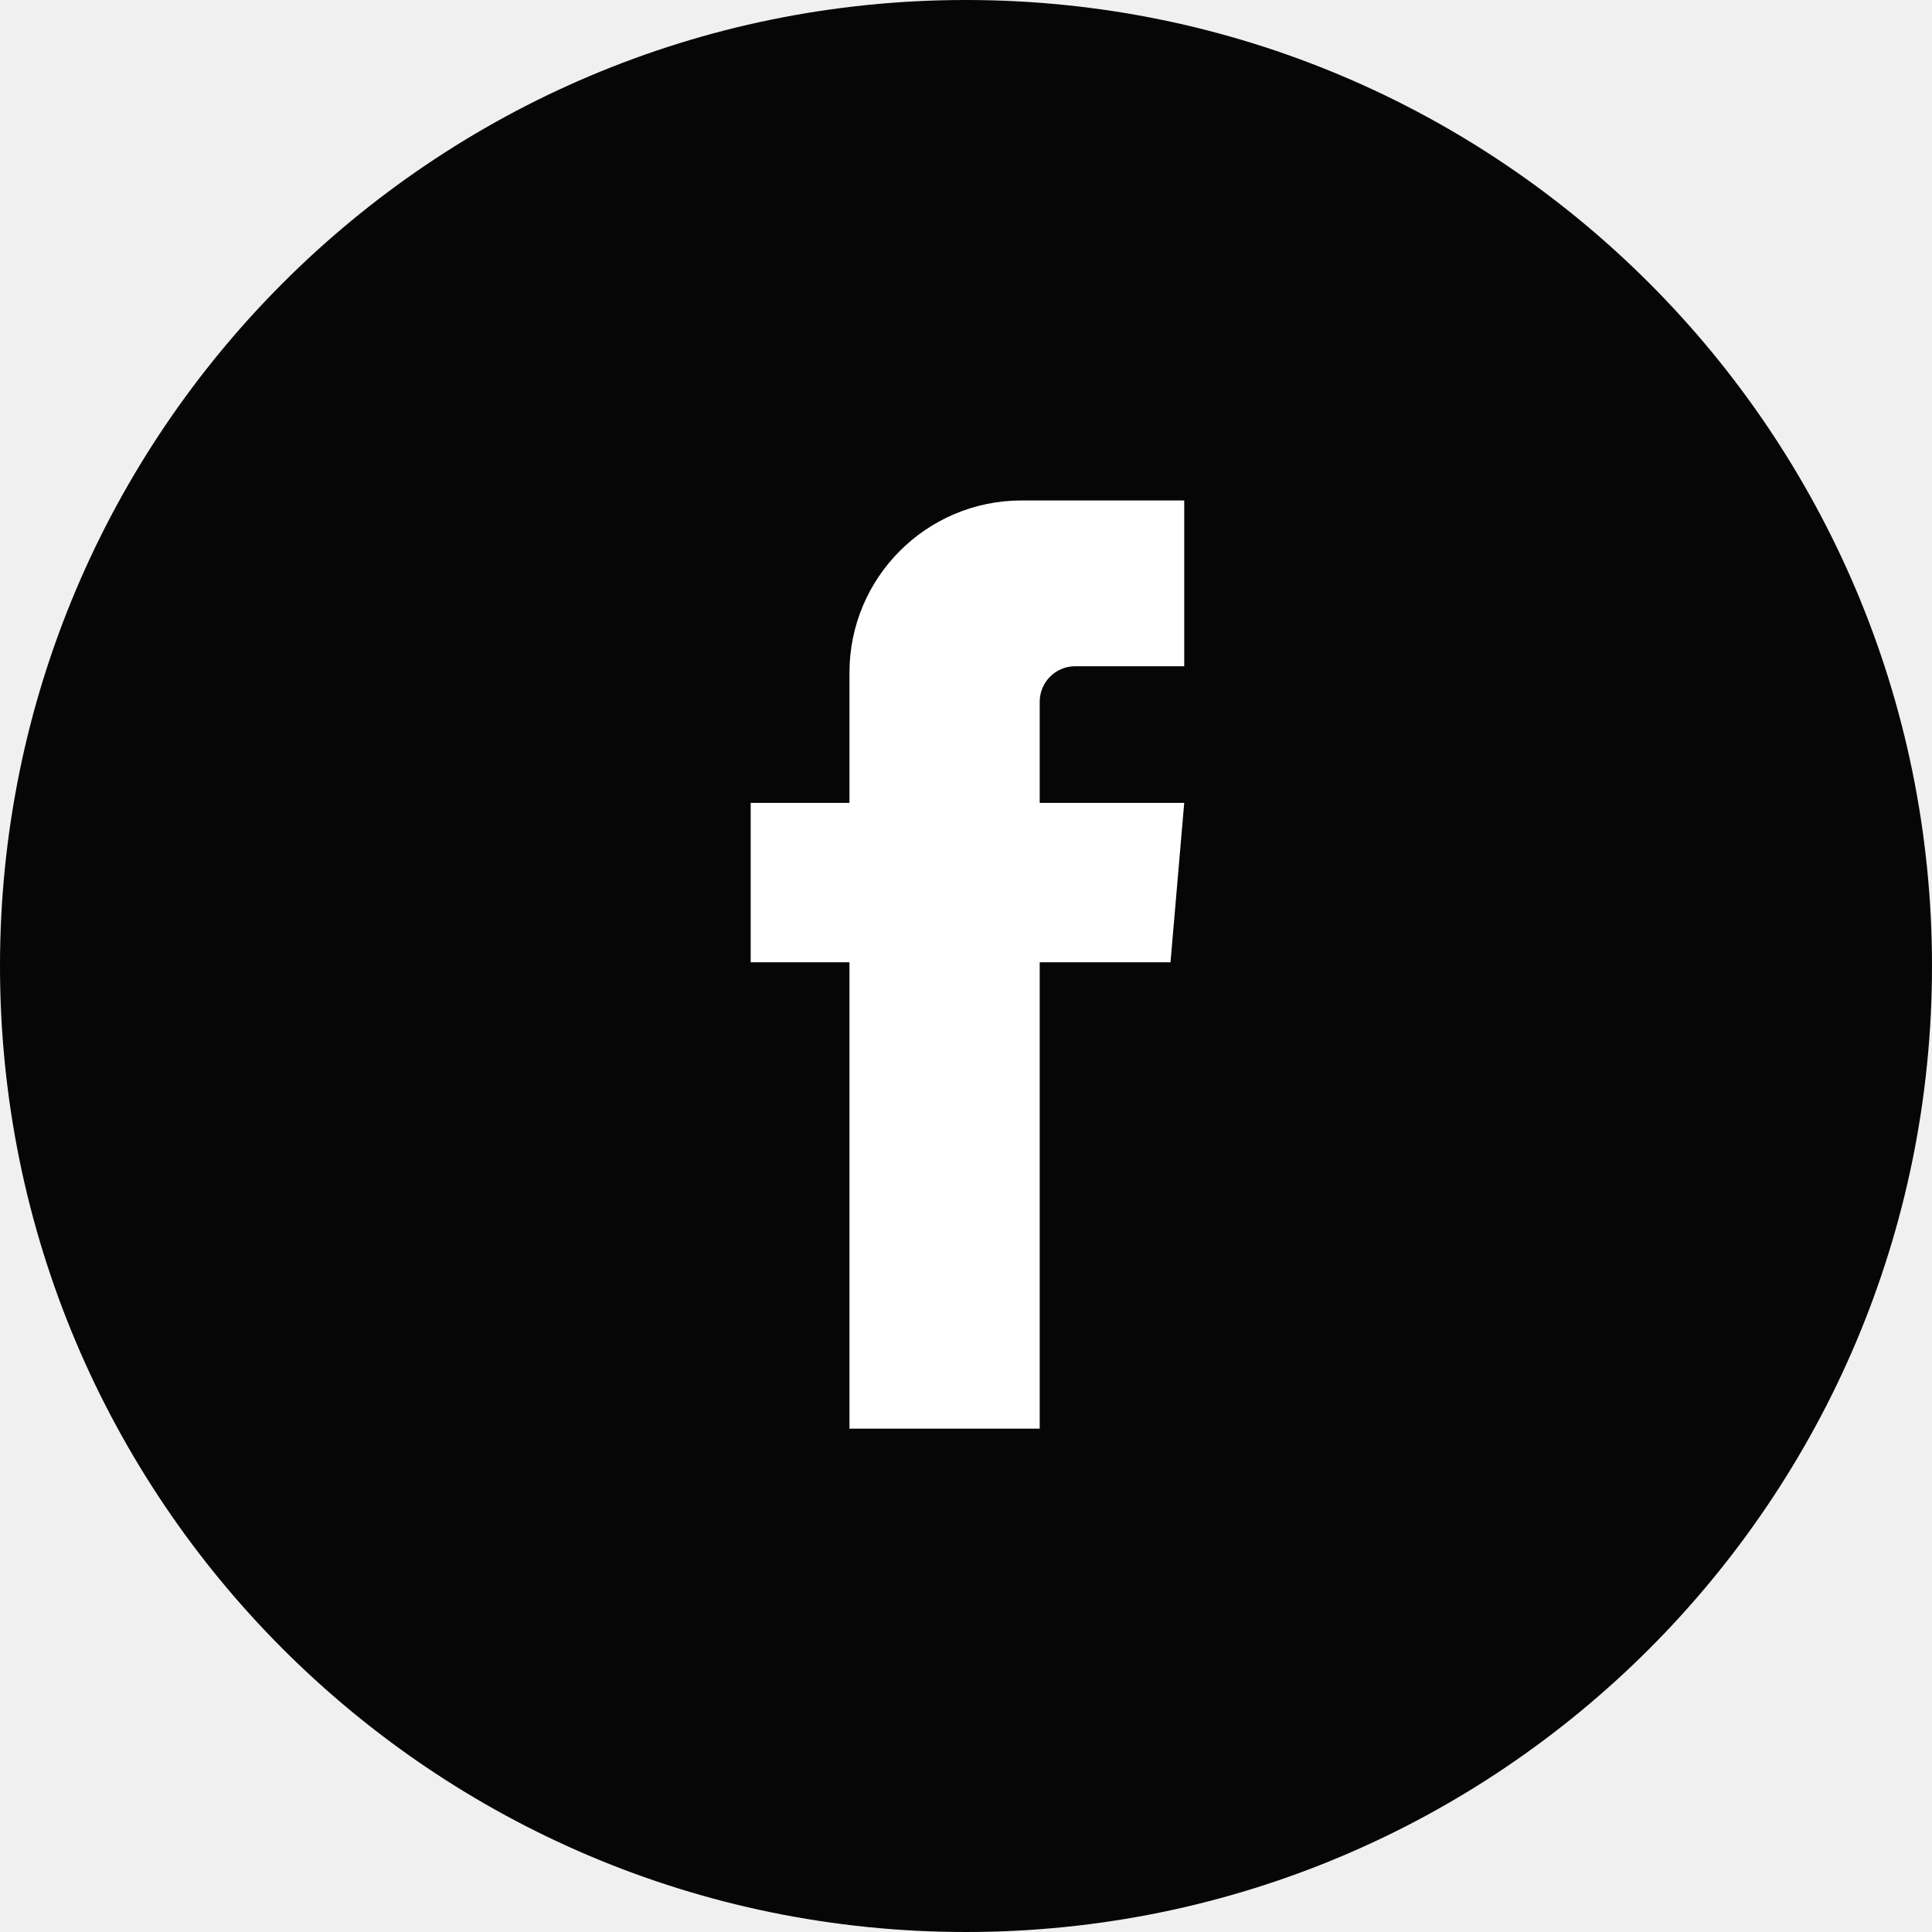
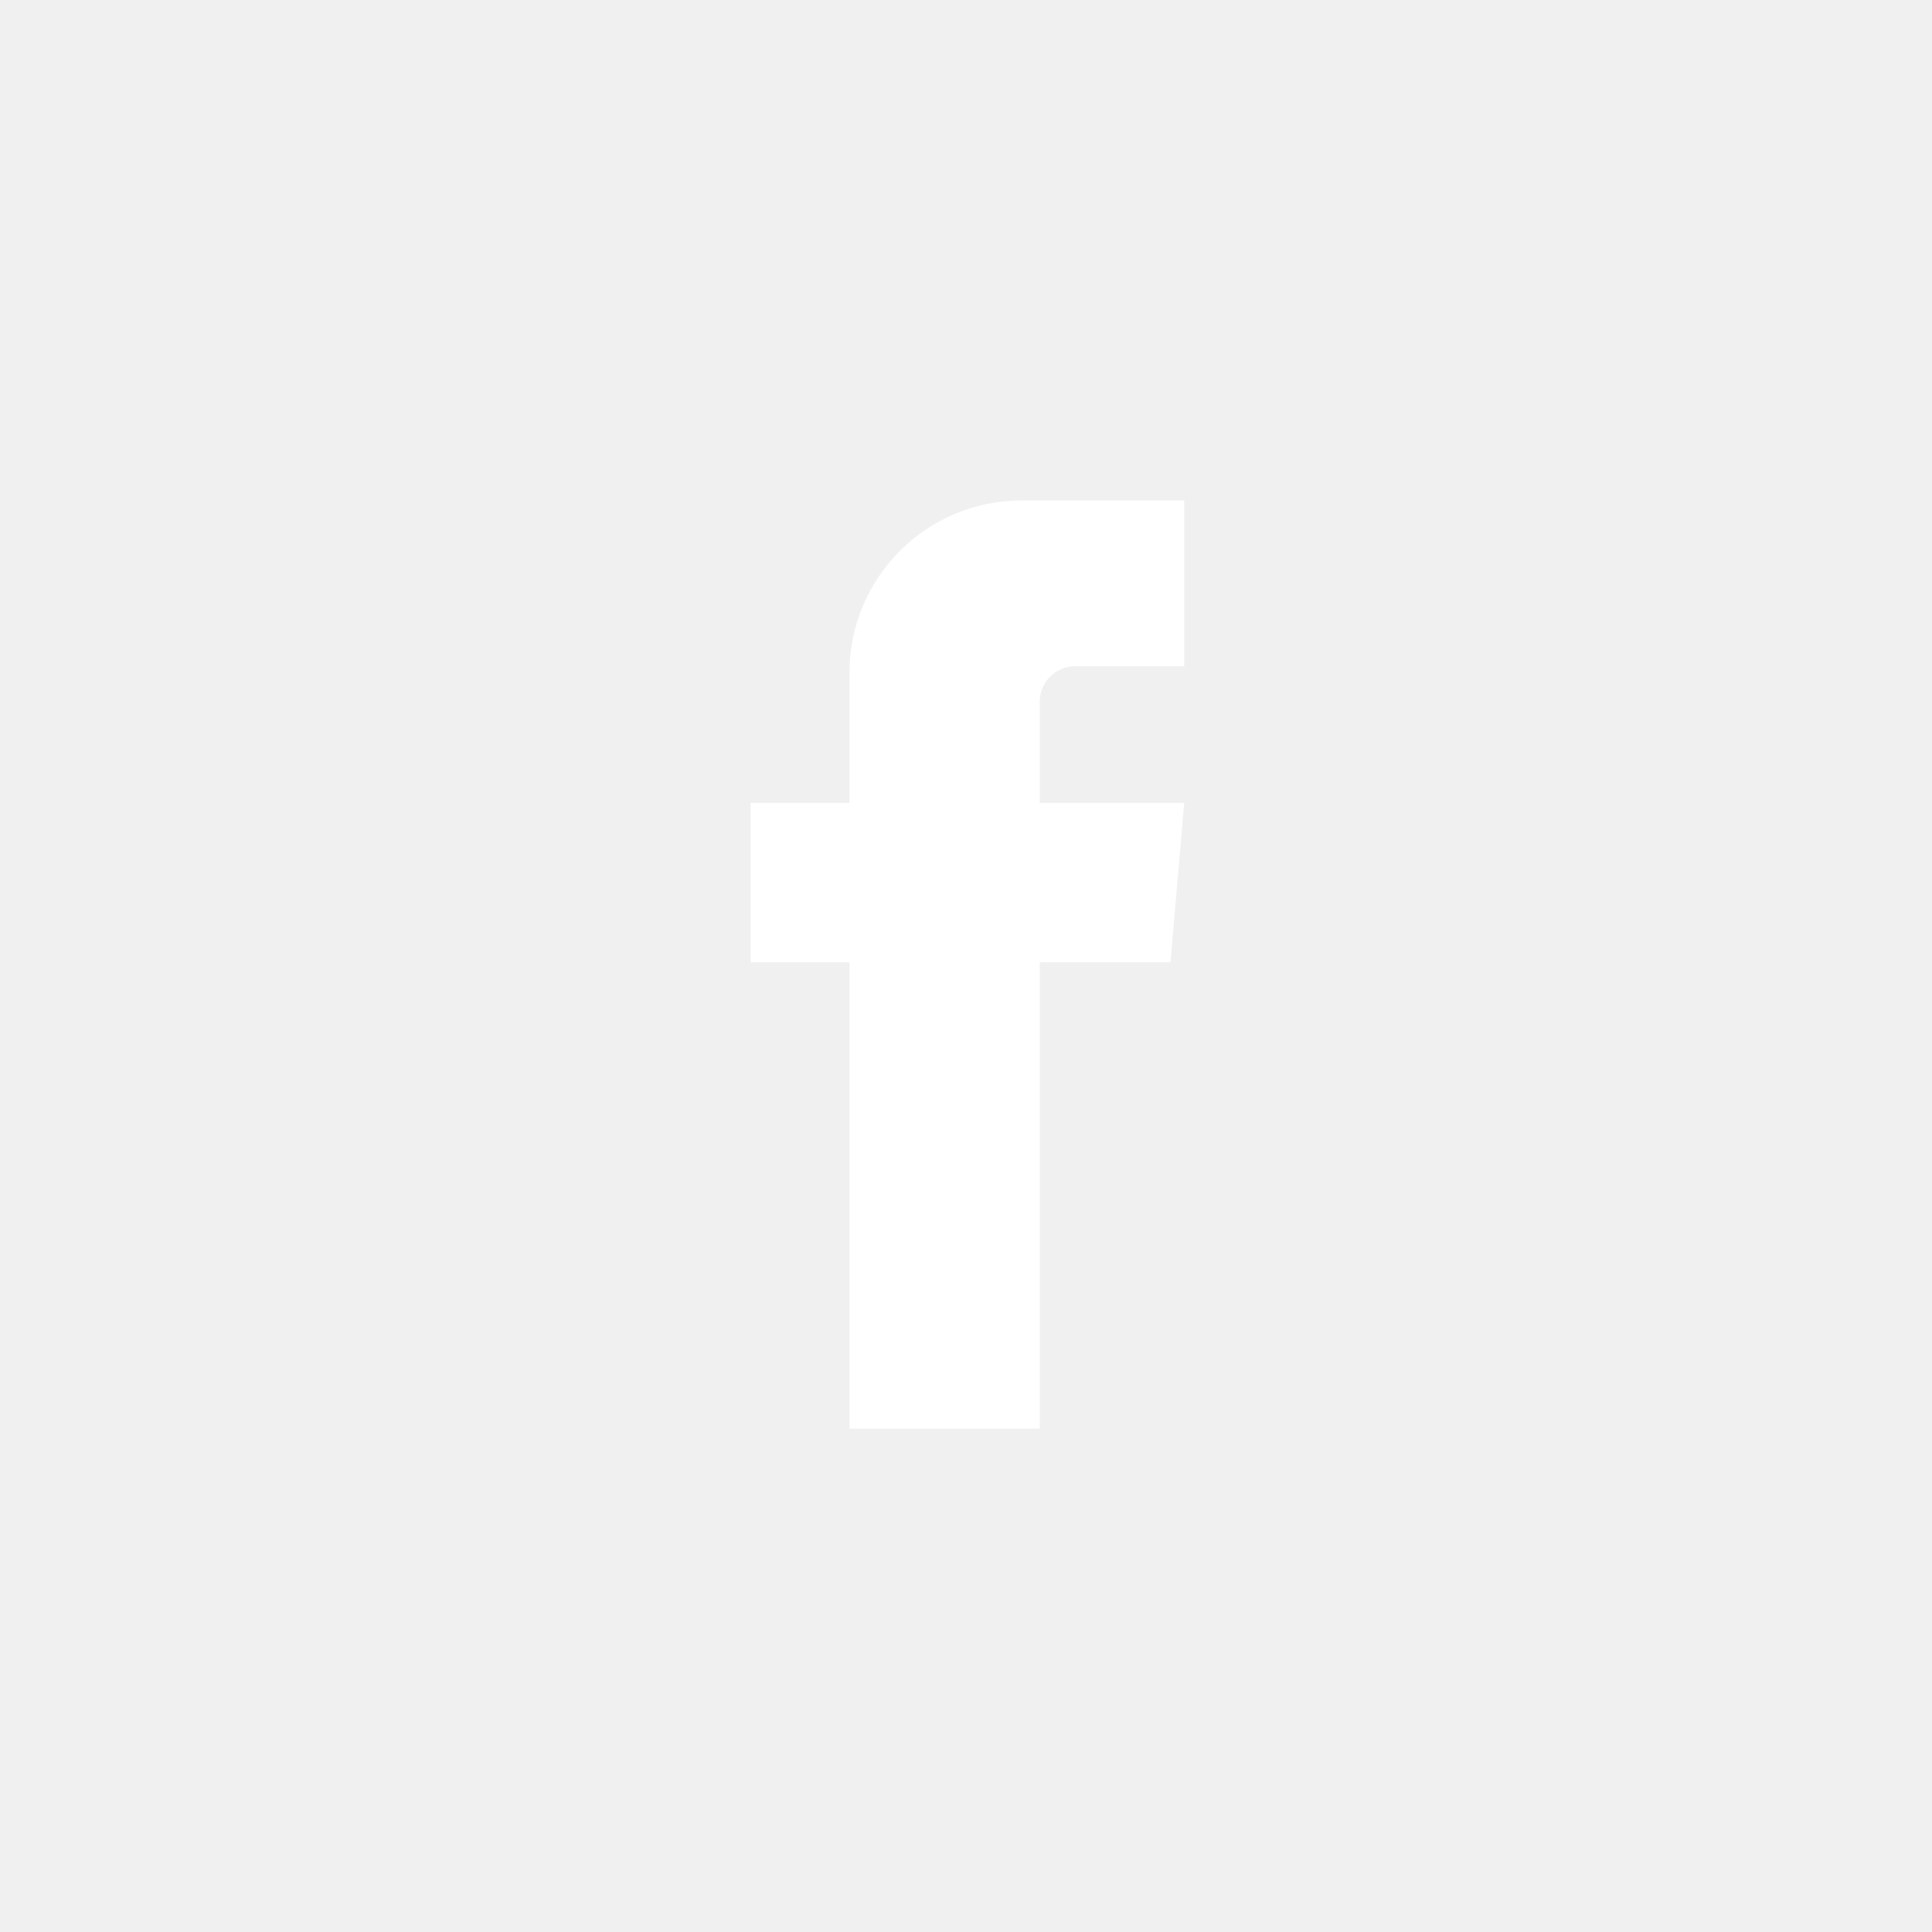
<svg xmlns="http://www.w3.org/2000/svg" width="664" height="664" viewBox="0 0 664 664" fill="none">
-   <circle cx="332" cy="332" r="332" fill="#060606" />
  <path d="M407 228.975V172H351.116C318.439 172 291.949 198.49 291.949 231.167V275.933H258V330.717H291.949V491H357.333V330.717H402.285L407 275.933H357.333V241.184C357.333 234.442 362.799 228.975 369.542 228.975H369.907H407Z" fill="white" />
</svg>
